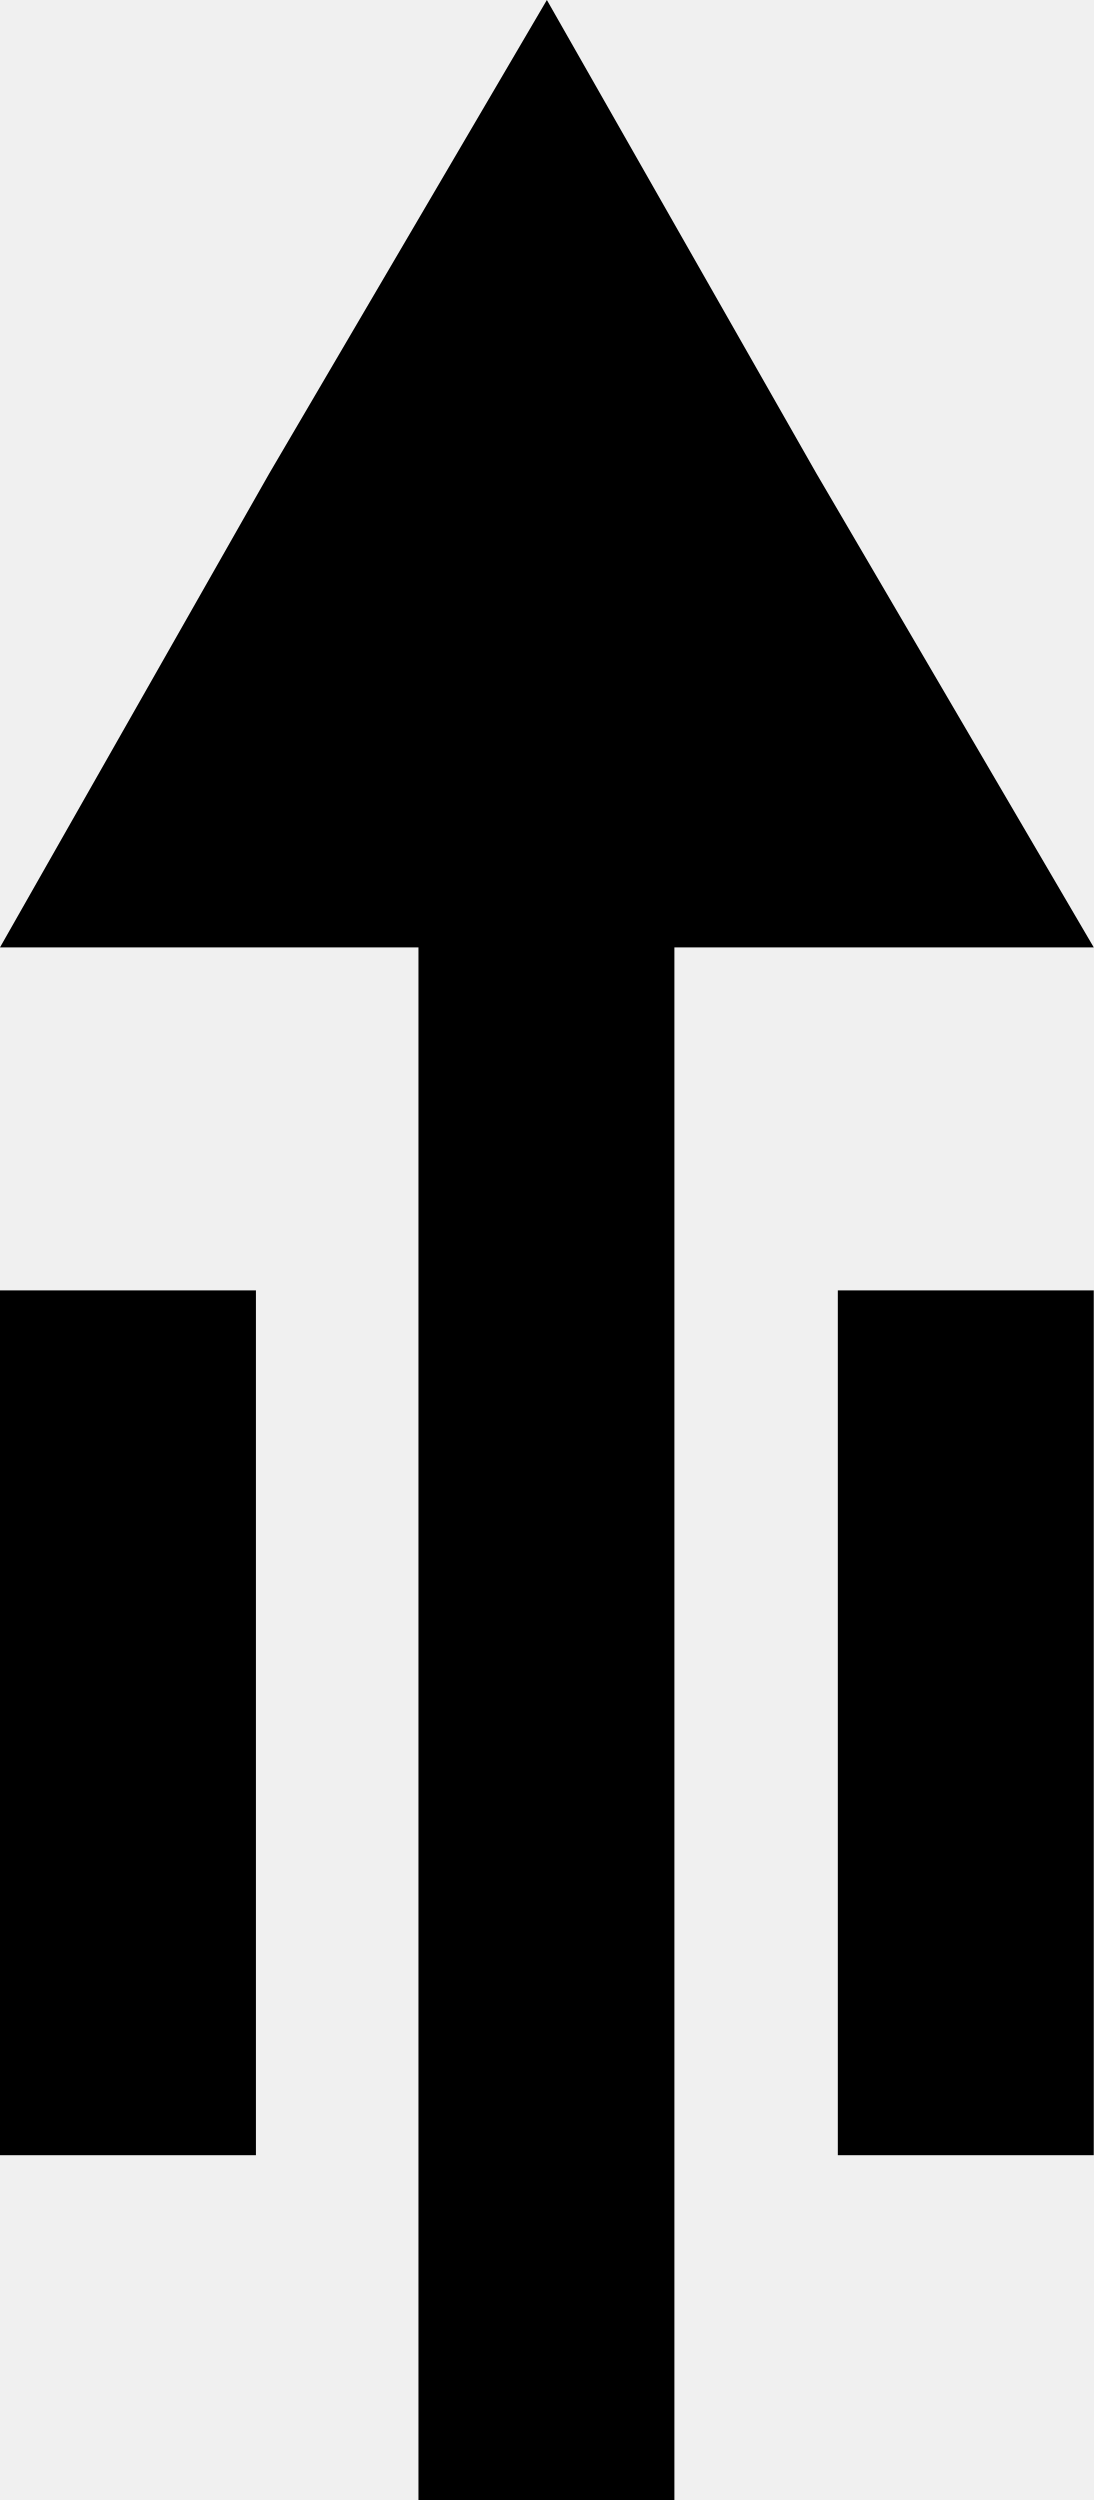
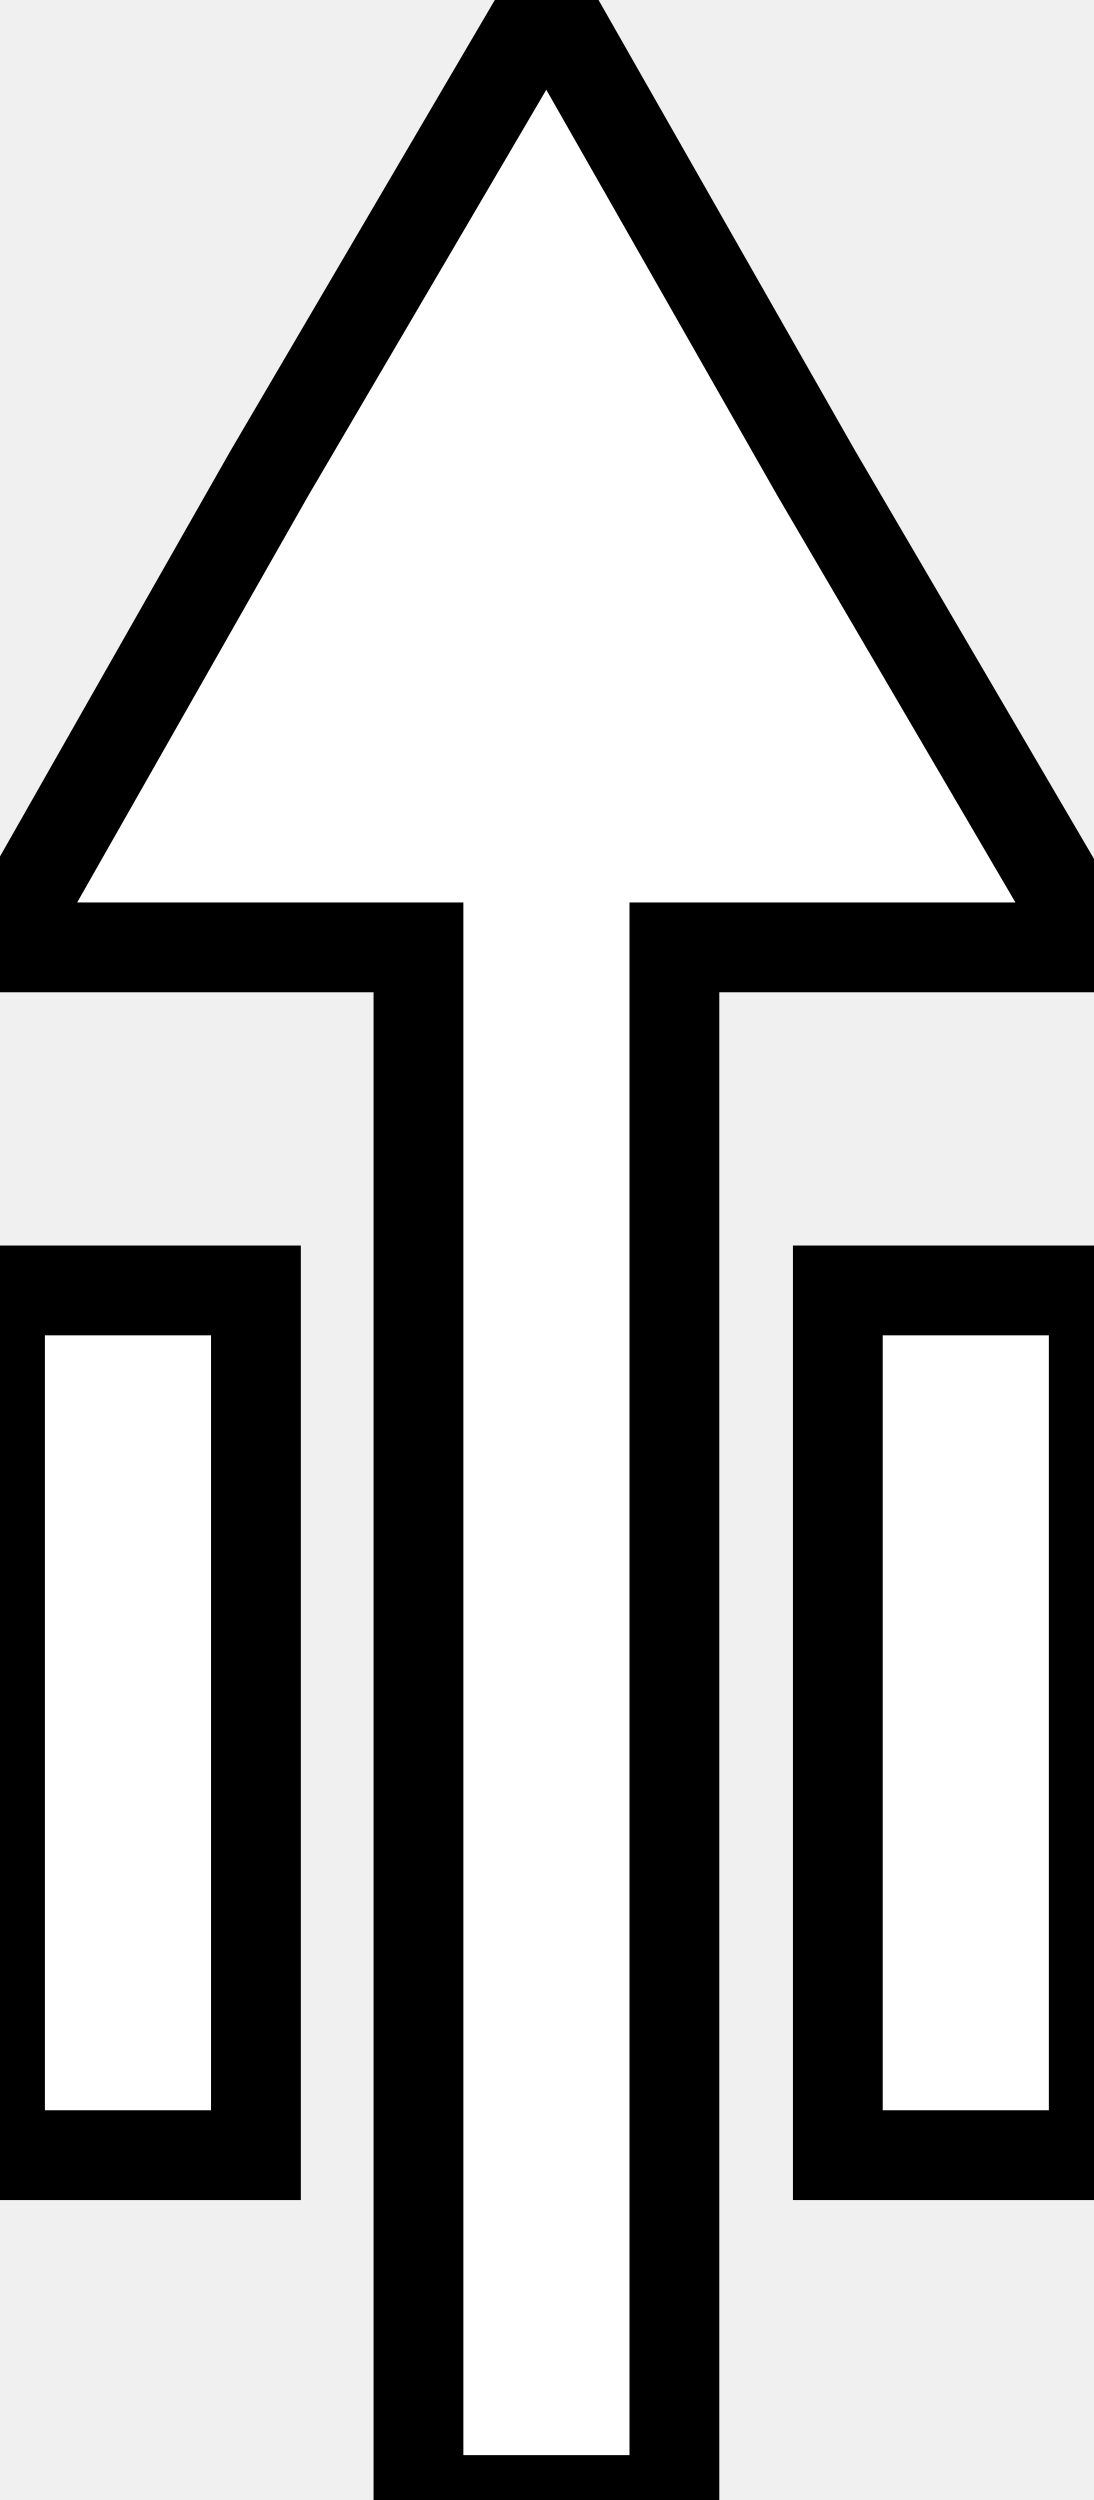
<svg xmlns="http://www.w3.org/2000/svg" viewBox="0 0 12.18 27.84" preserveAspectRatio="none">
-   <path d="M12.18,10.55H7.51V27.84H4.66V10.55H0L3,5.27,6.09,0l3,5.27ZM0,24H2.85V14.37H0Zm9.33,0h2.85V14.37H9.33Z" />
+   <path stroke="black" fill="white" d="M12.18,10.55H7.51V27.84H4.66V10.55H0L3,5.27,6.09,0l3,5.27ZM0,24H2.85V14.37H0Zm9.33,0h2.85V14.37H9.33Z" />
</svg>
